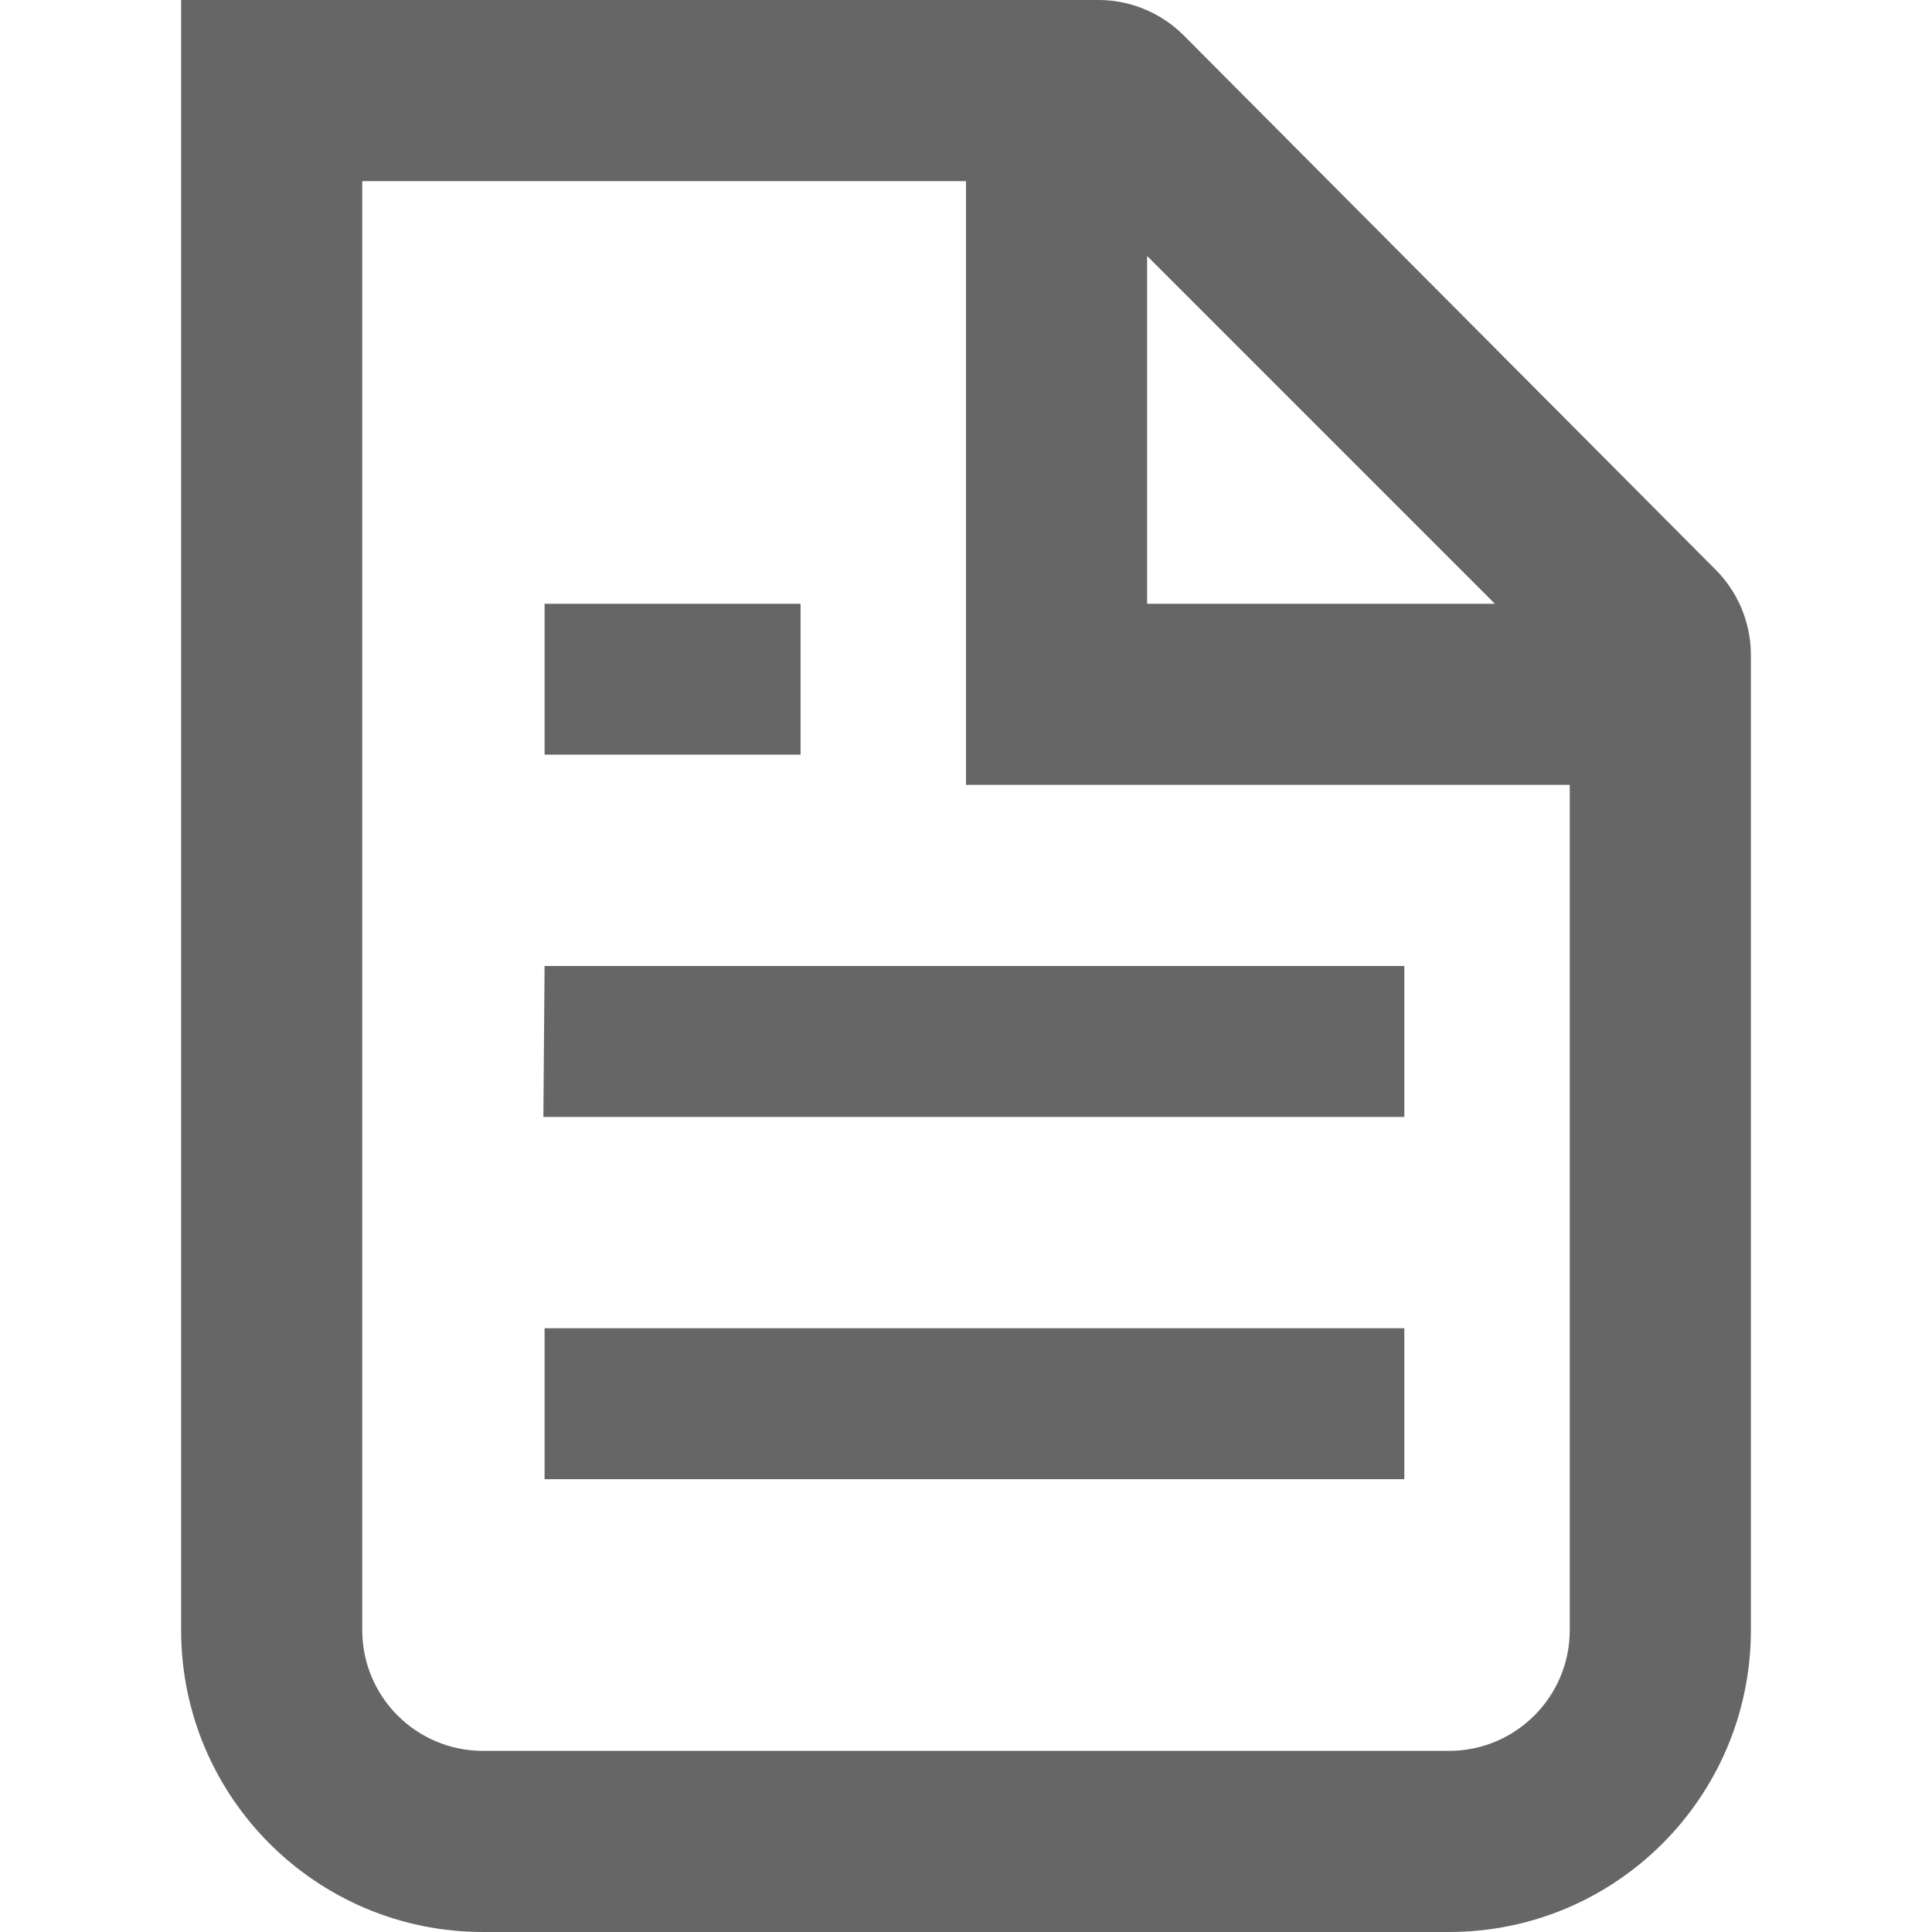
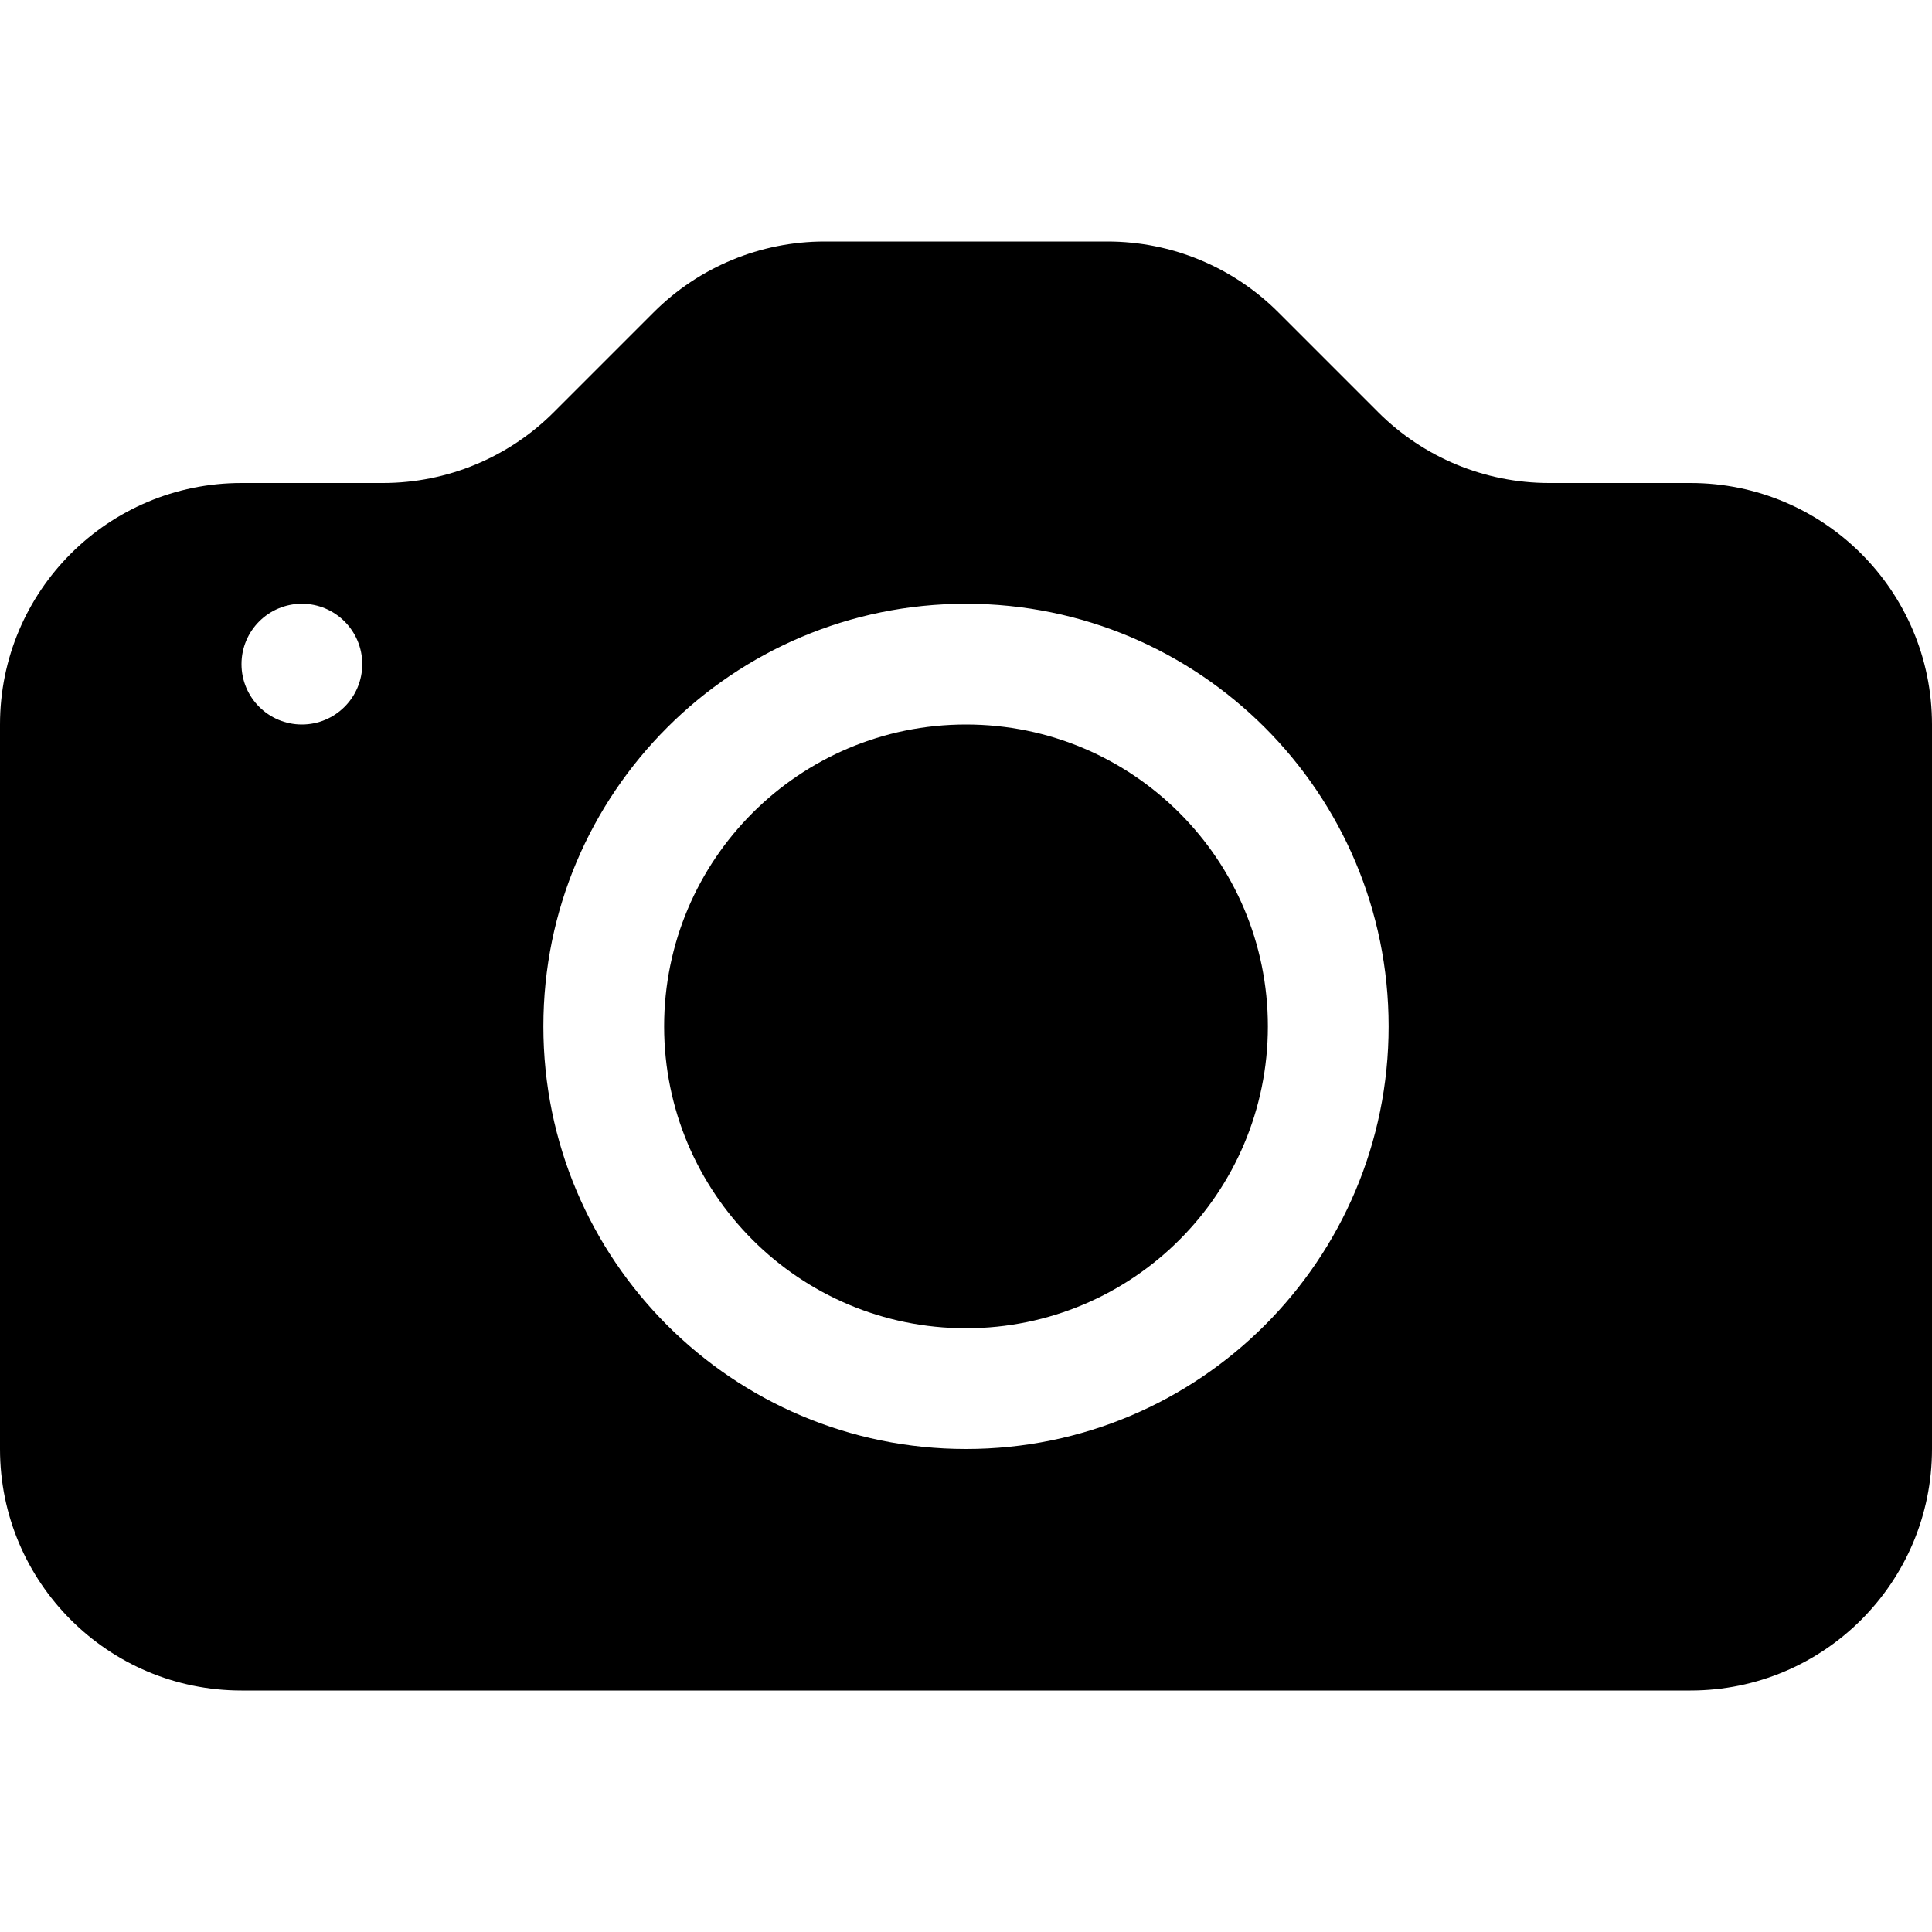
- <svg xmlns="http://www.w3.org/2000/svg" fill="none" viewBox="0 0 16 16">
-   <path d="M14.5 13.5V5.41a1 1 0 0 0-.3-.7L9.8.29A1 1 0 0 0 9.08 0H1.5v13.5A2.5 2.5 0 0 0 4 16h8a2.5 2.5 0 0 0 2.5-2.5m-1.5 0v-7H8v-5H3v12a1 1 0 0 0 1 1h8a1 1 0 0 0 1-1M9.5 5V2.12L12.38 5zM5.13 5h-.62v1.25h2.12V5zm-.62 3h7.12v1.25H4.5zm.62 3h-.62v1.25h7.12V11z" clip-rule="evenodd" fill="#666" fill-rule="evenodd" />
+ <svg xmlns="http://www.w3.org/2000/svg" width="16" height="16" fill="currentColor" class="bi bi-camera-fill" viewBox="0 0 16 16">
+   <path d="M10.5 8.5a2.5 2.5 0 1 1-5 0 2.5 2.5 0 0 1 5 0" />
+   <path d="M2 4a2 2 0 0 0-2 2v6a2 2 0 0 0 2 2h12a2 2 0 0 0 2-2V6a2 2 0 0 0-2-2h-1.172a2 2 0 0 1-1.414-.586l-.828-.828A2 2 0 0 0 9.172 2H6.828a2 2 0 0 0-1.414.586l-.828.828A2 2 0 0 1 3.172 4zm.5 2a.5.5 0 1 1 0-1 .5.5 0 0 1 0 1m9 2.5a3.5 3.5 0 1 1-7 0 3.5 3.5 0 0 1 7 0" />
</svg>
